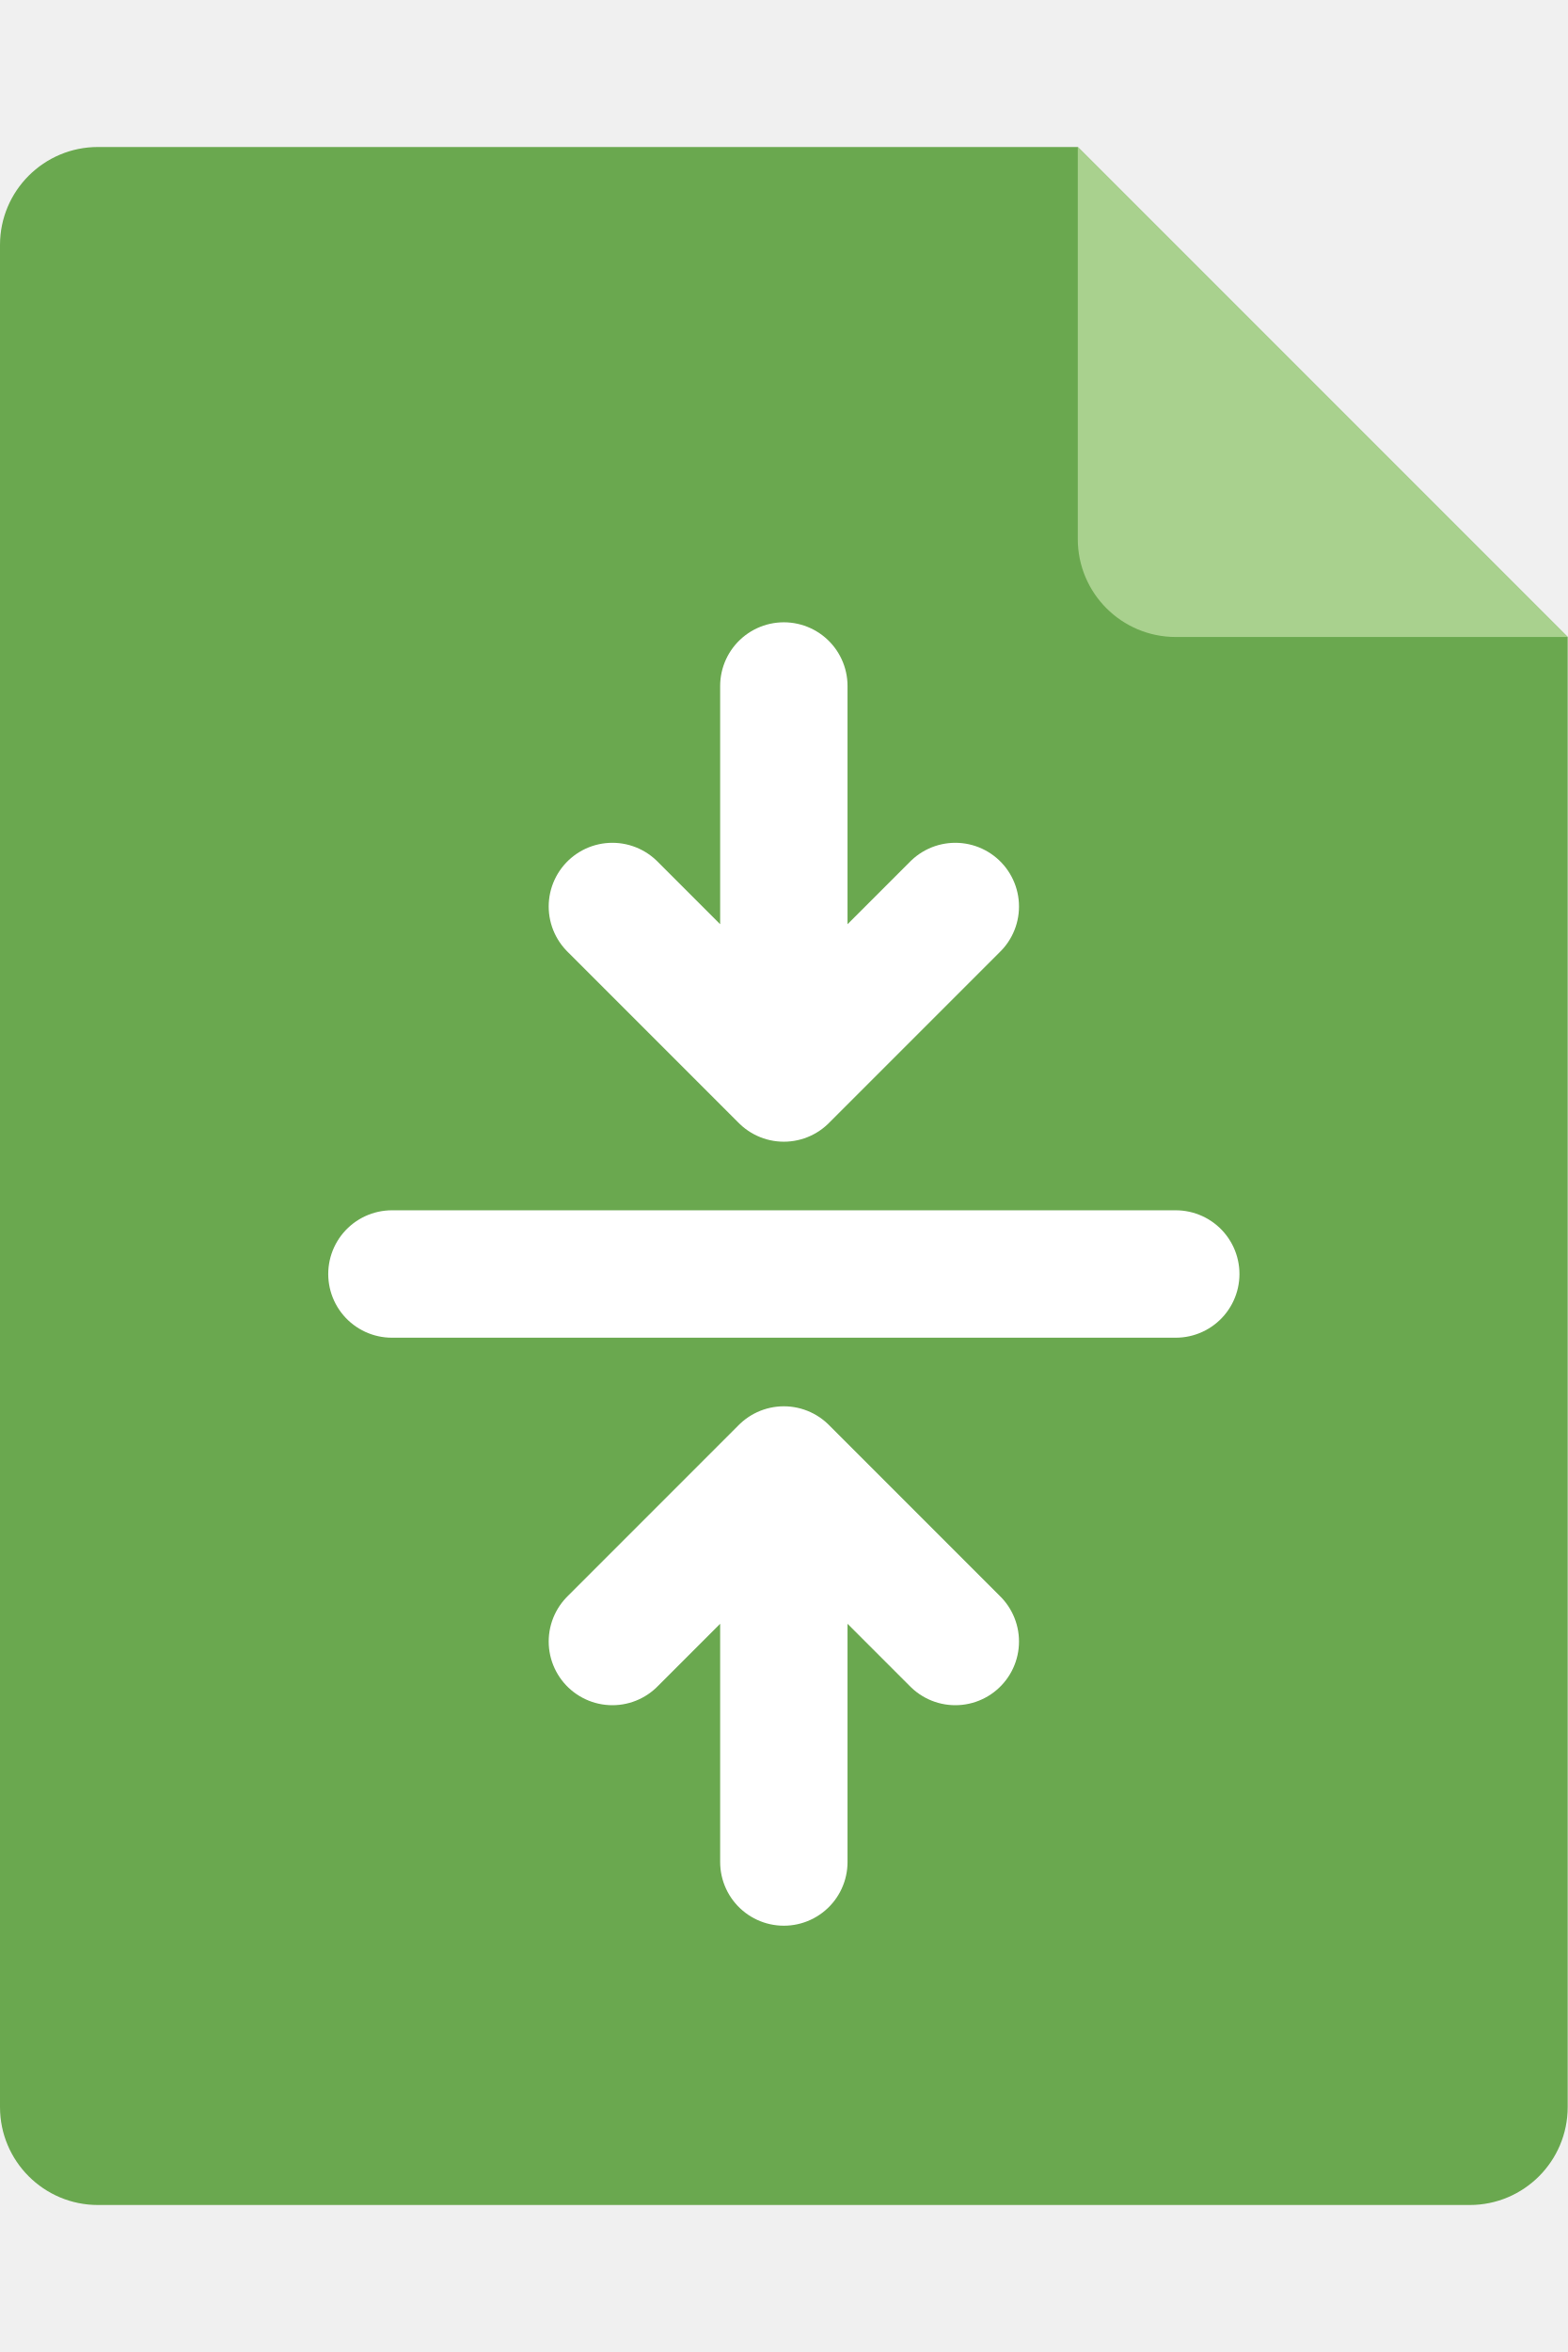
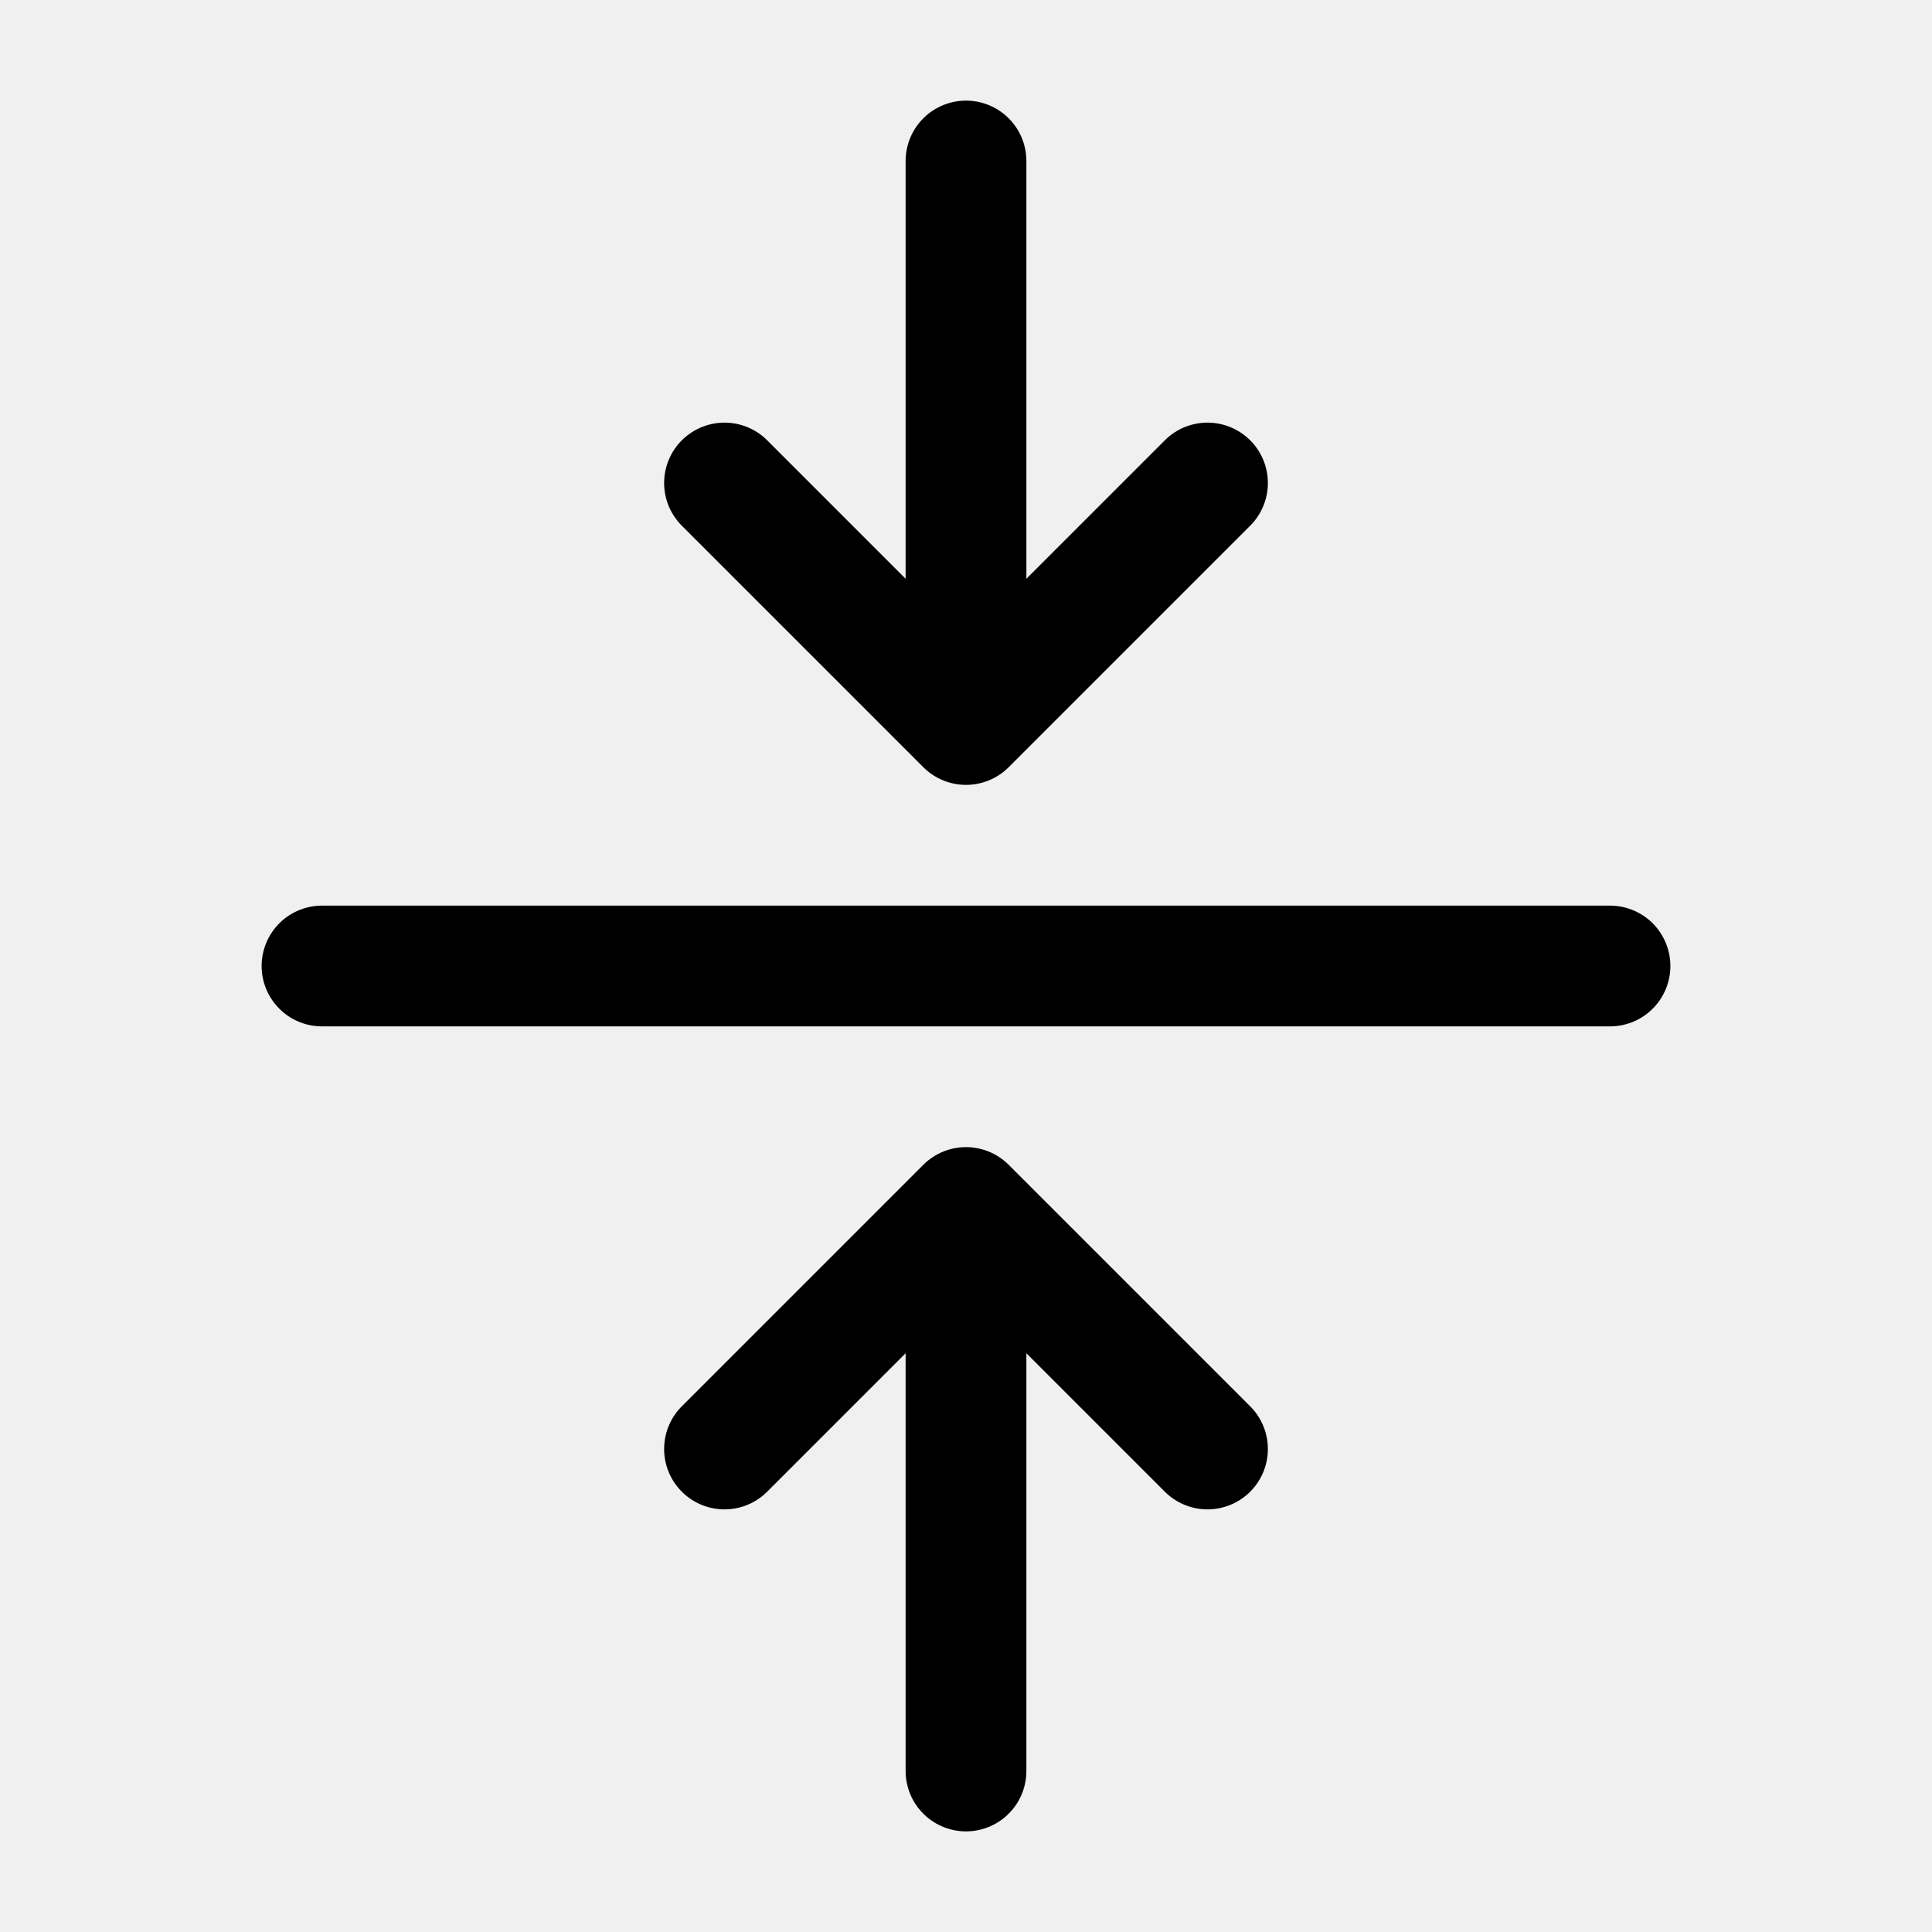
- <svg xmlns="http://www.w3.org/2000/svg" viewBox="8 0 32 48">
-   <path fill="#6aa84f" d="M10 3h20l10 10v30a2 2 0 0 1-2 2H10a2 2 0 0 1-2-2V5a2 2 0 0 1 2-2z" />
-   <path fill="#a9d18e" d="M30 3v8a2 2 0 0 0 2 2h8z" />
-   <path fill="none" stroke="#fff" stroke-width="2.6" stroke-linecap="round" stroke-linejoin="round" d="M24 14v8m-3.5-3.5L24 22l3.5-3.5M24 38v-8m-3.5 3.5L24 30l3.5 3.5M16 26h16" />
+ <svg xmlns="http://www.w3.org/2000/svg" viewBox="0 0 24 24" fill="none" stroke="#000" stroke-width="1.5" stroke-linecap="round" stroke-linejoin="round">
+   <path d="M12 2v7M9 6l3 3 3-3M12 22v-7M9 18l3-3 3 3M4 12h16" />
</svg>
